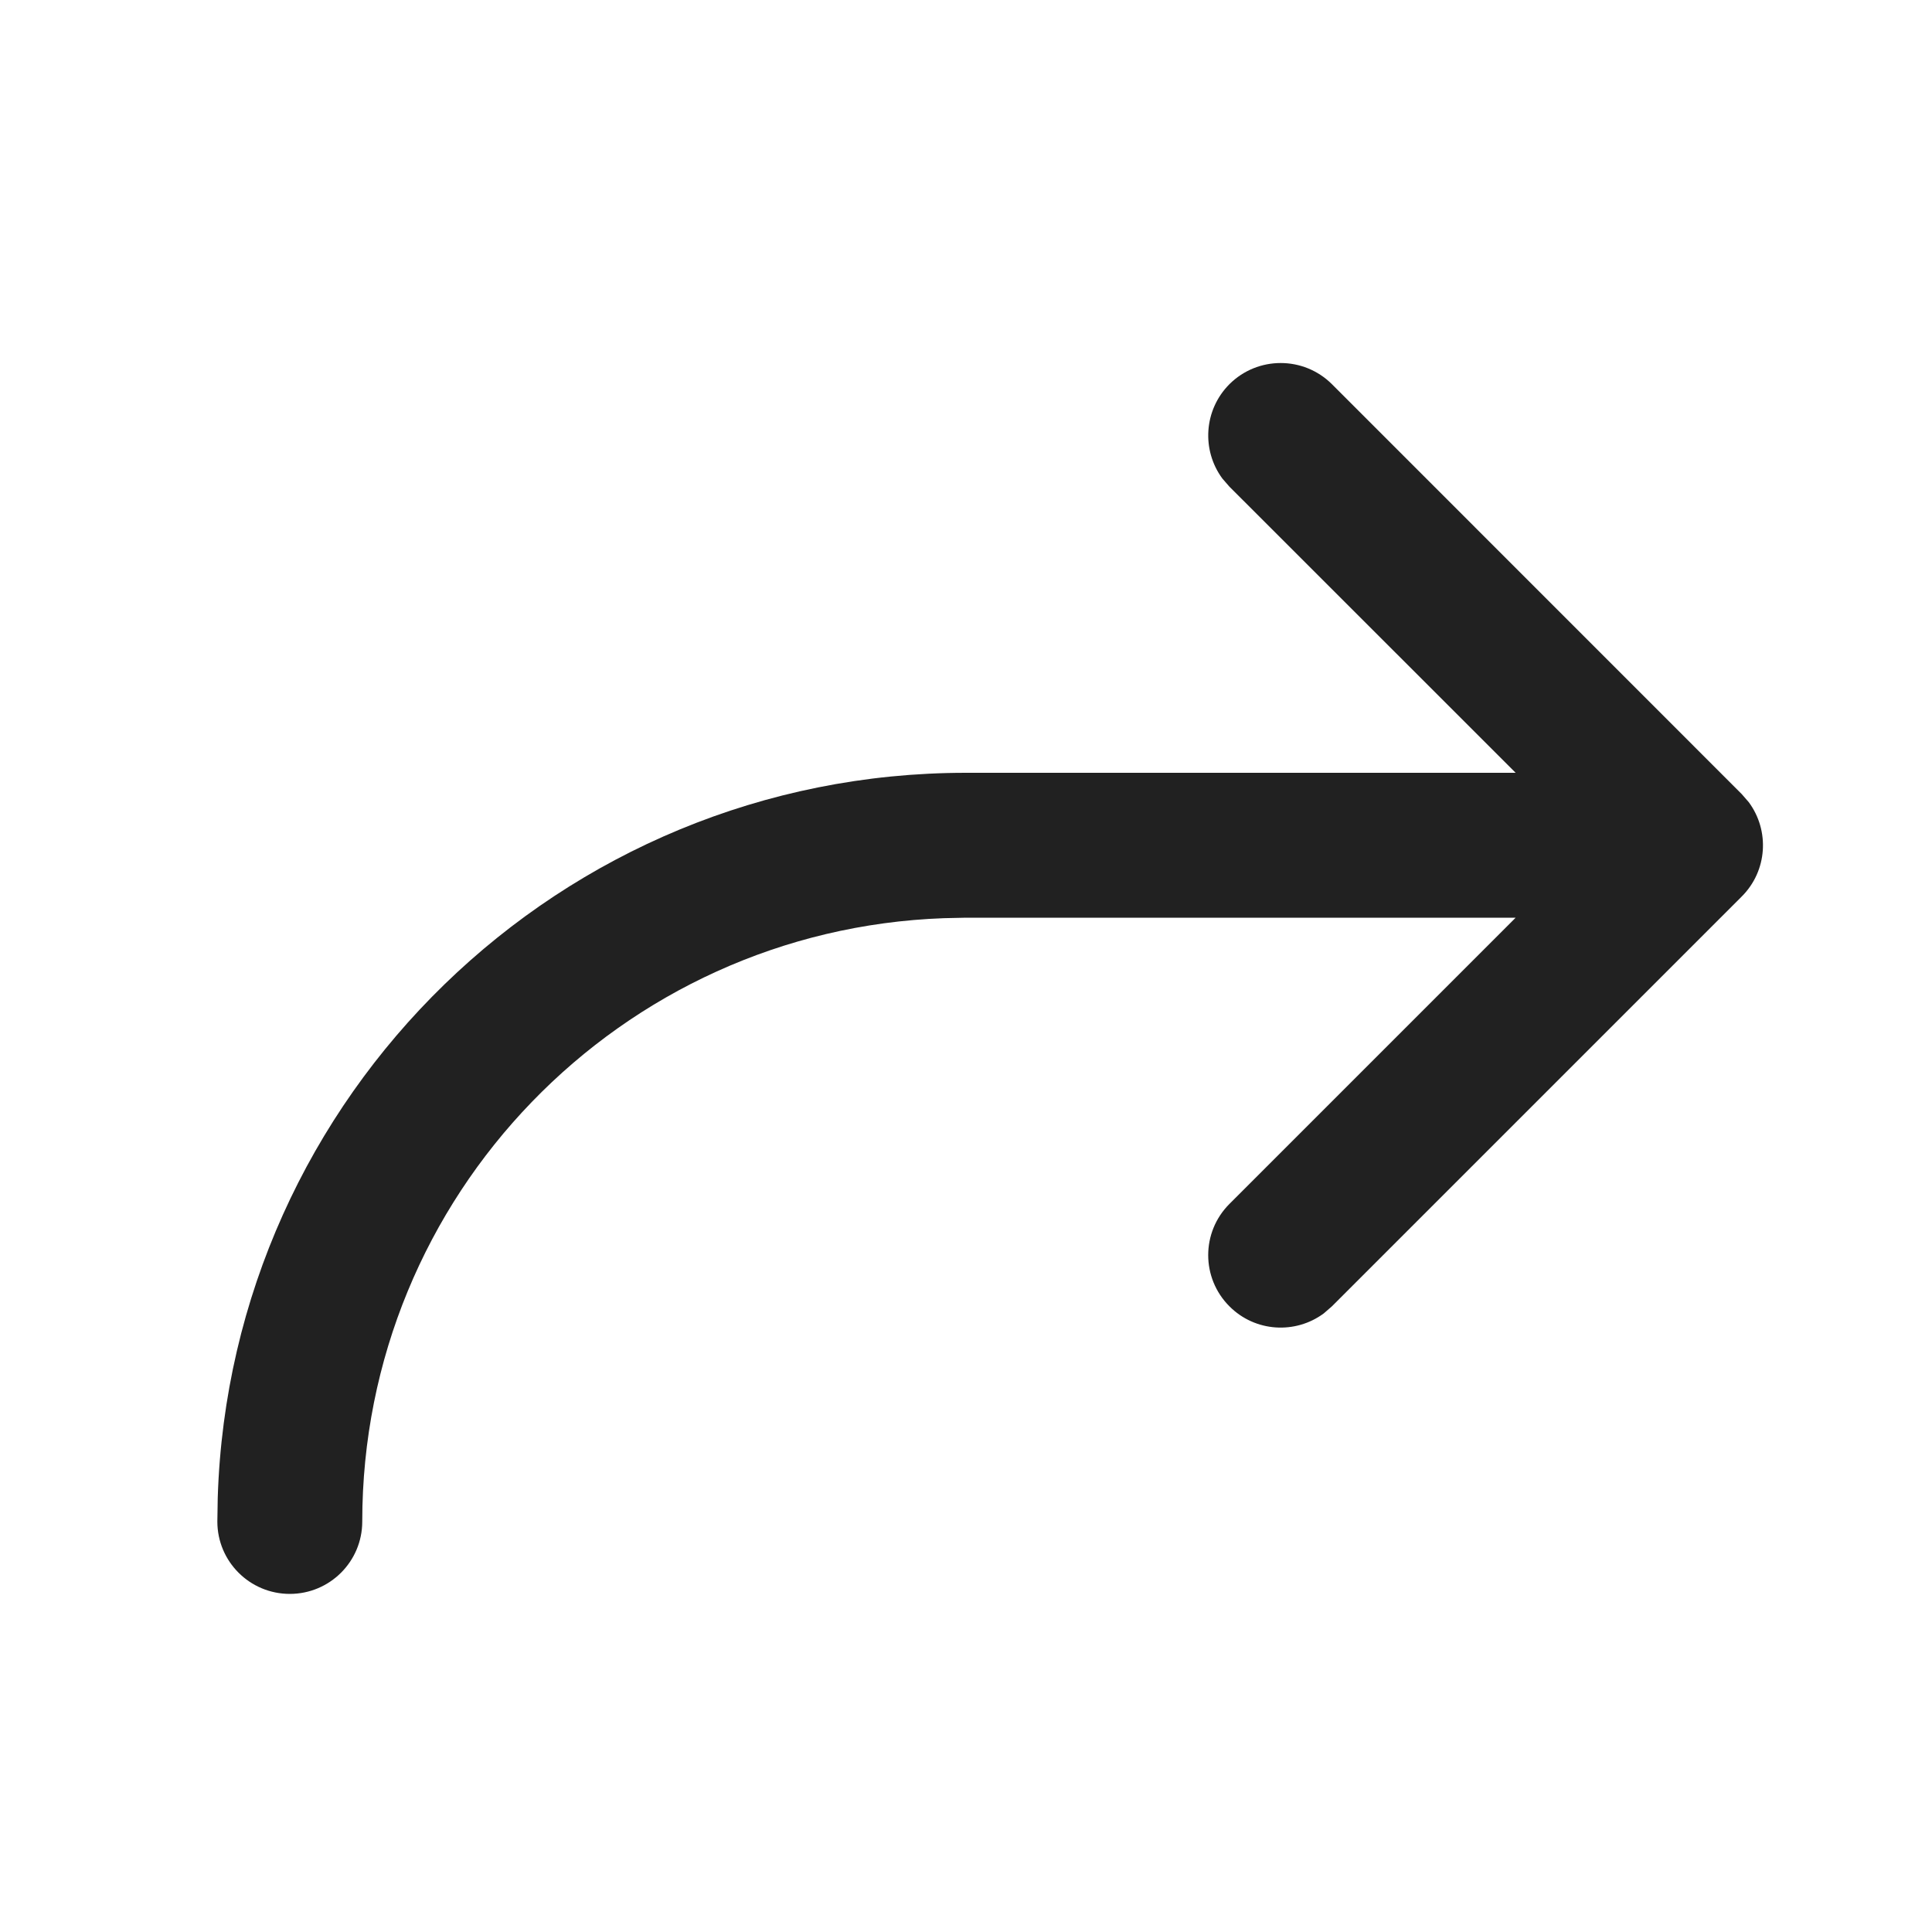
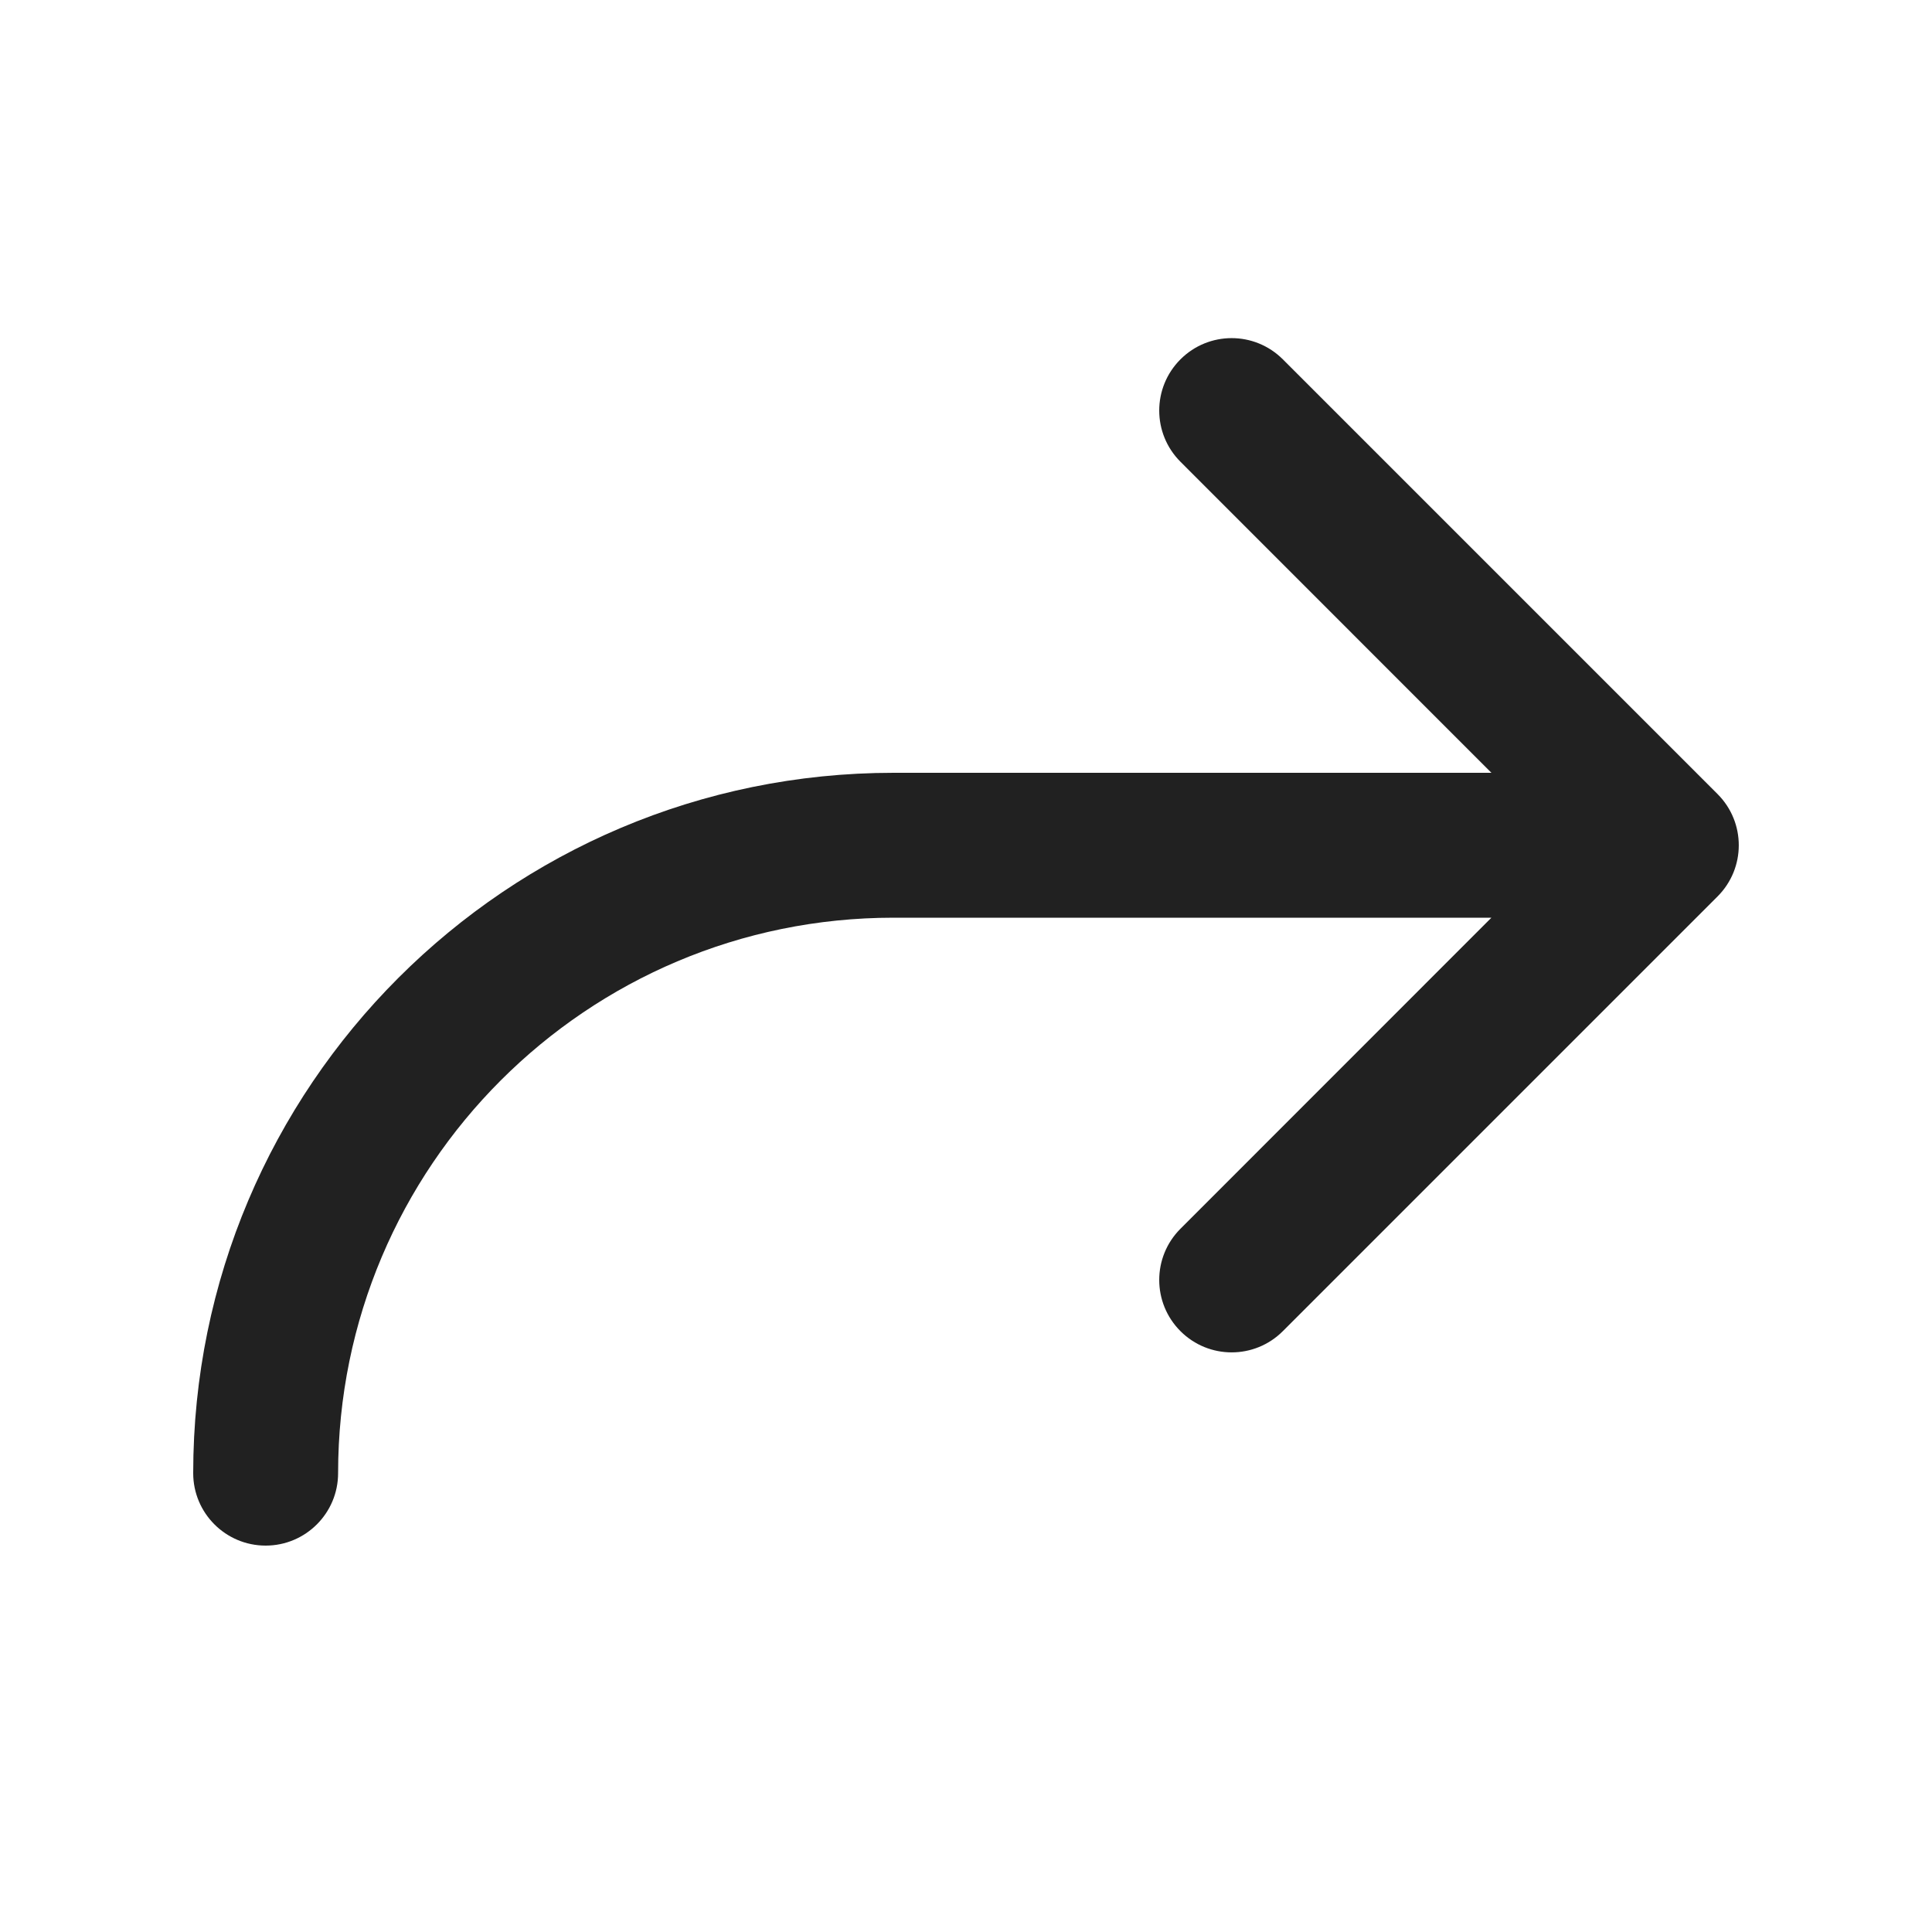
<svg xmlns="http://www.w3.org/2000/svg" viewBox="0 0 20 20" fill="none">
-   <path d="M15.69 9.5L12.727 12.463C12.434 12.756 12.434 13.23 12.727 13.523C12.993 13.79 13.41 13.814 13.704 13.596L13.788 13.523L18.03 9.281C18.297 9.015 18.321 8.598 18.103 8.304L18.03 8.22L13.788 3.977C13.495 3.685 13.02 3.685 12.727 3.977C12.461 4.244 12.437 4.66 12.654 4.954L12.727 5.038L15.69 8L10 8C5.802 8 2.384 11.338 2.254 15.504L2.25 15.751C2.25 16.165 2.586 16.5 3 16.5C3.414 16.5 3.75 16.165 3.75 15.751C3.75 12.375 6.425 9.625 9.771 9.505L10 9.5L15.69 9.5Z" fill="#212121" />
+   <path d="M12.22 4.78C11.927 4.487 11.927 4.013 12.22 3.72C12.513 3.427 12.987 3.427 13.28 3.72L17.78 8.22C18.073 8.513 18.073 8.987 17.78 9.28L13.28 13.78C12.987 14.073 12.513 14.073 12.22 13.78C11.927 13.487 11.927 13.013 12.22 12.72L15.439 9.5H9.25C6.074 9.5 3.5 12.074 3.5 15.25C3.5 15.664 3.164 16 2.75 16C2.336 16 2 15.664 2 15.25C2 11.246 5.246 8 9.25 8H15.439L12.22 4.78Z" fill="#212121" />
</svg>
